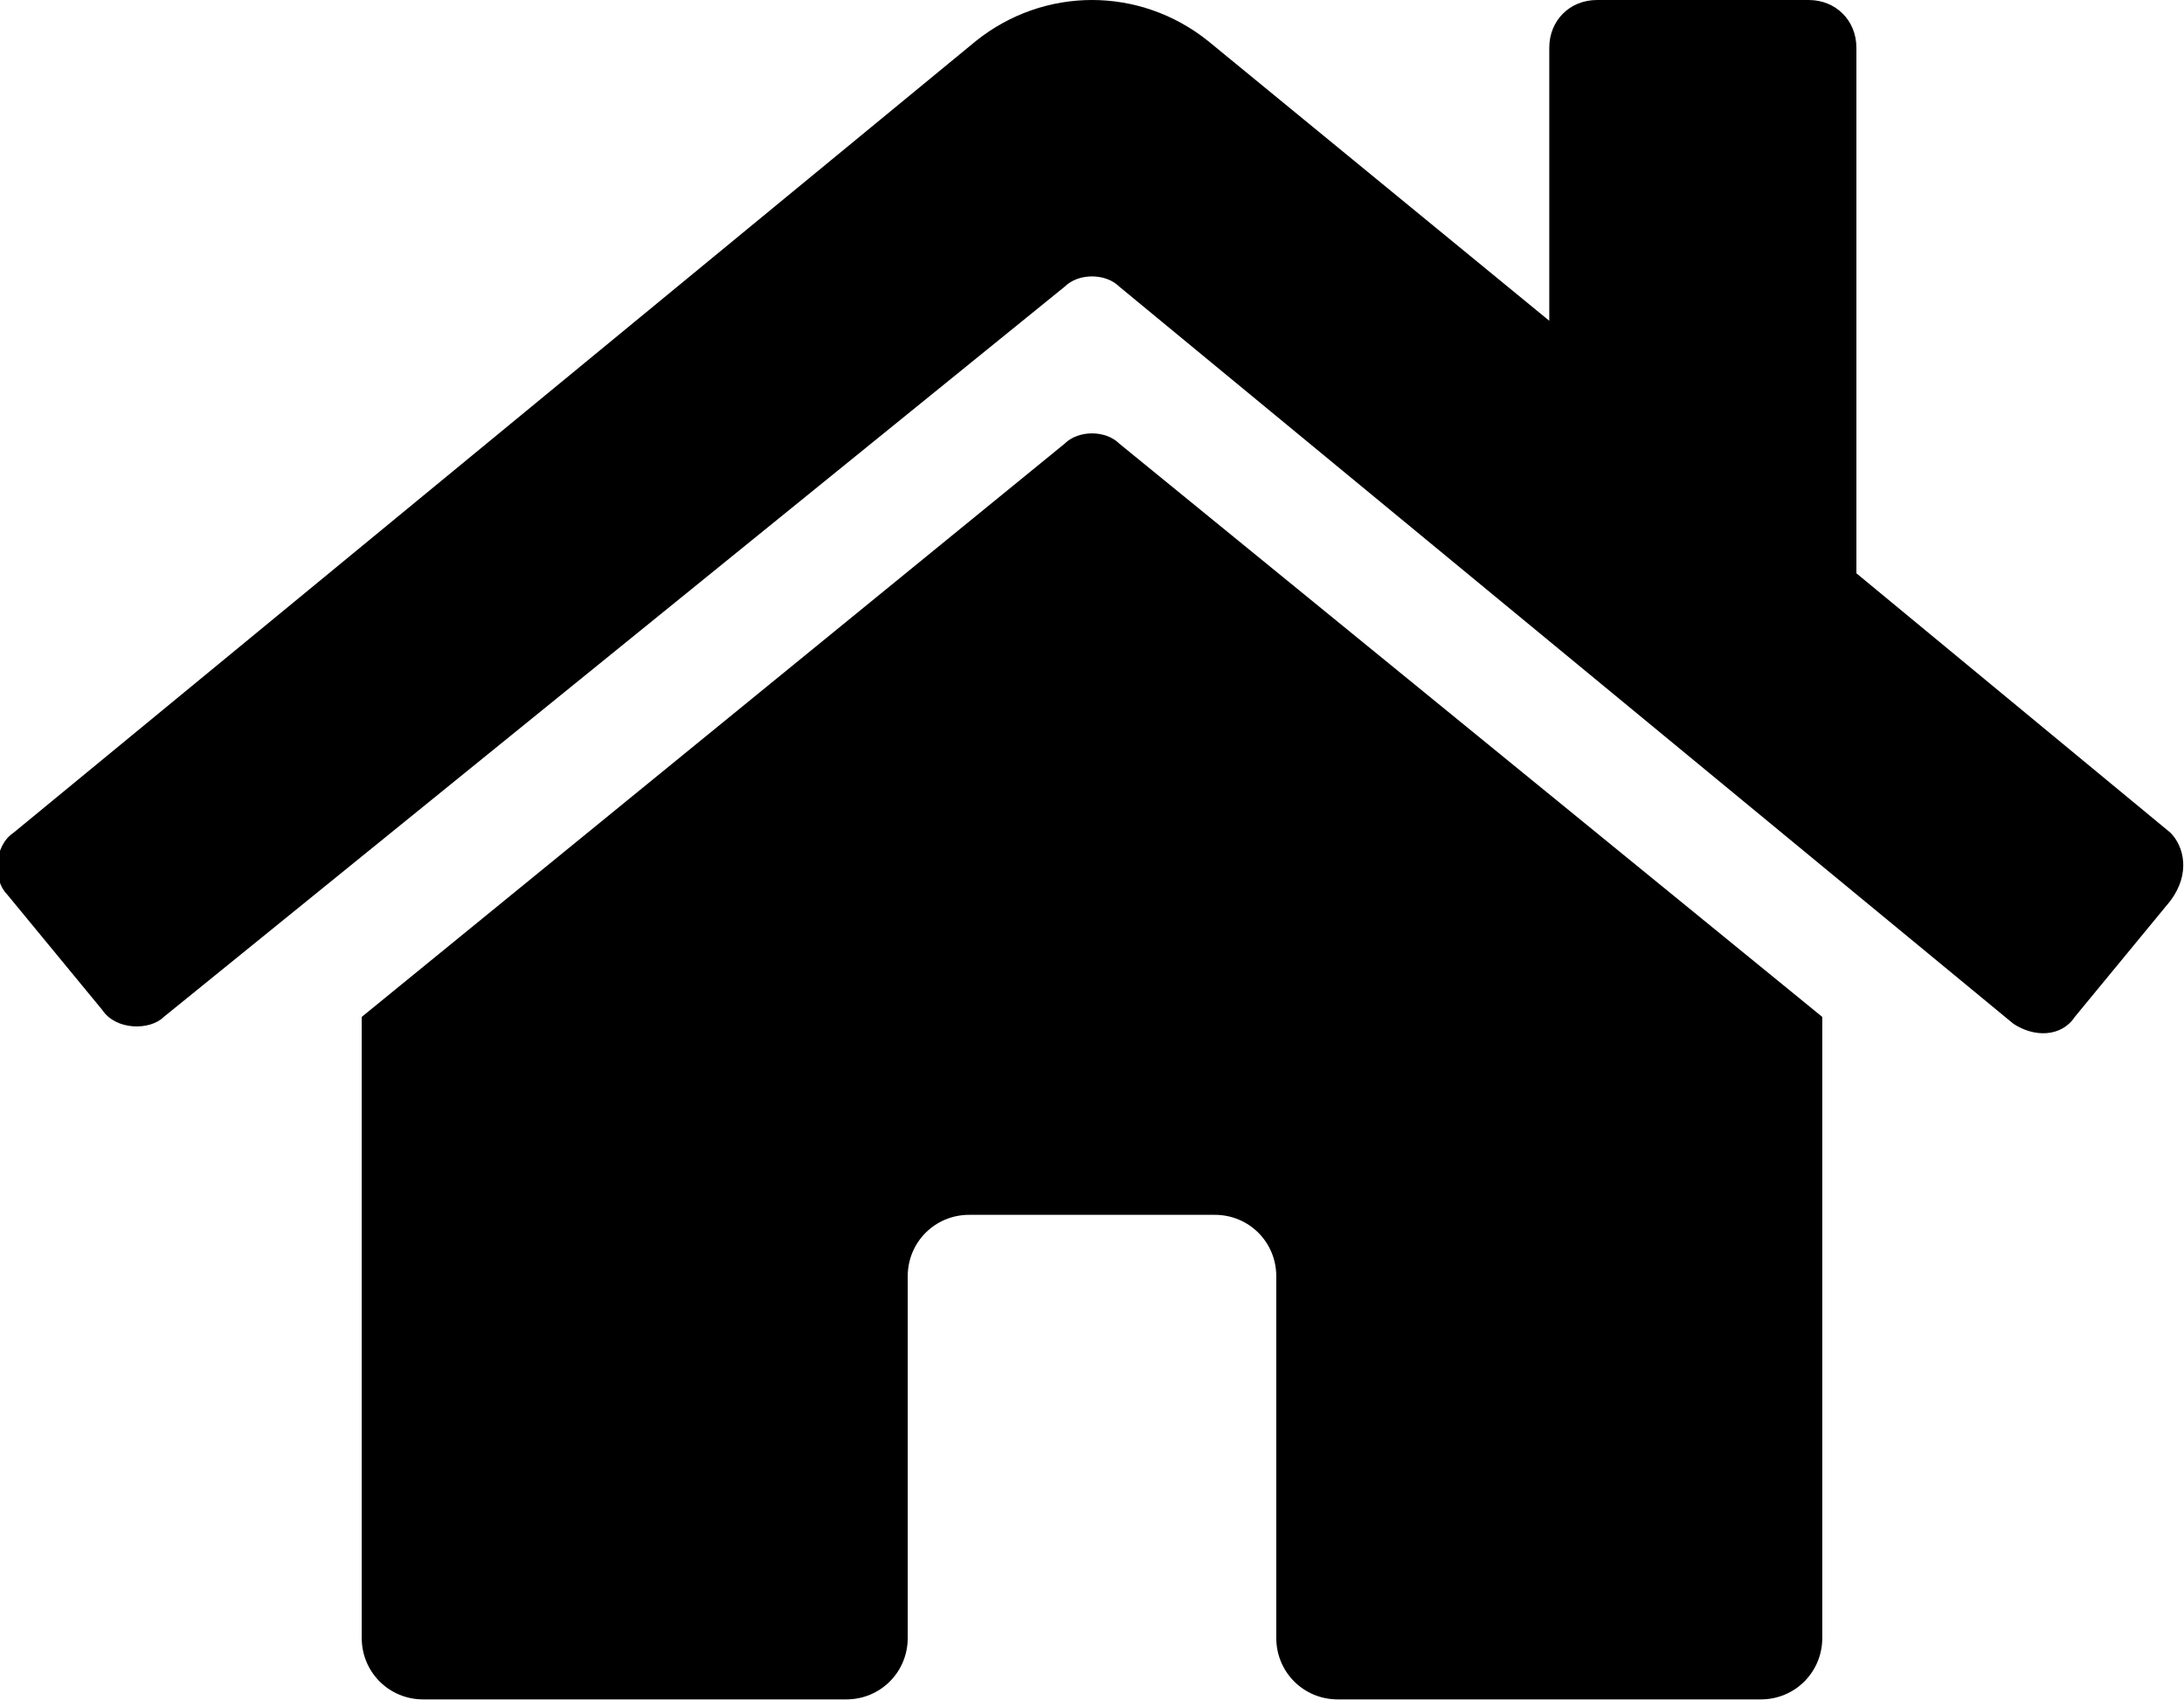
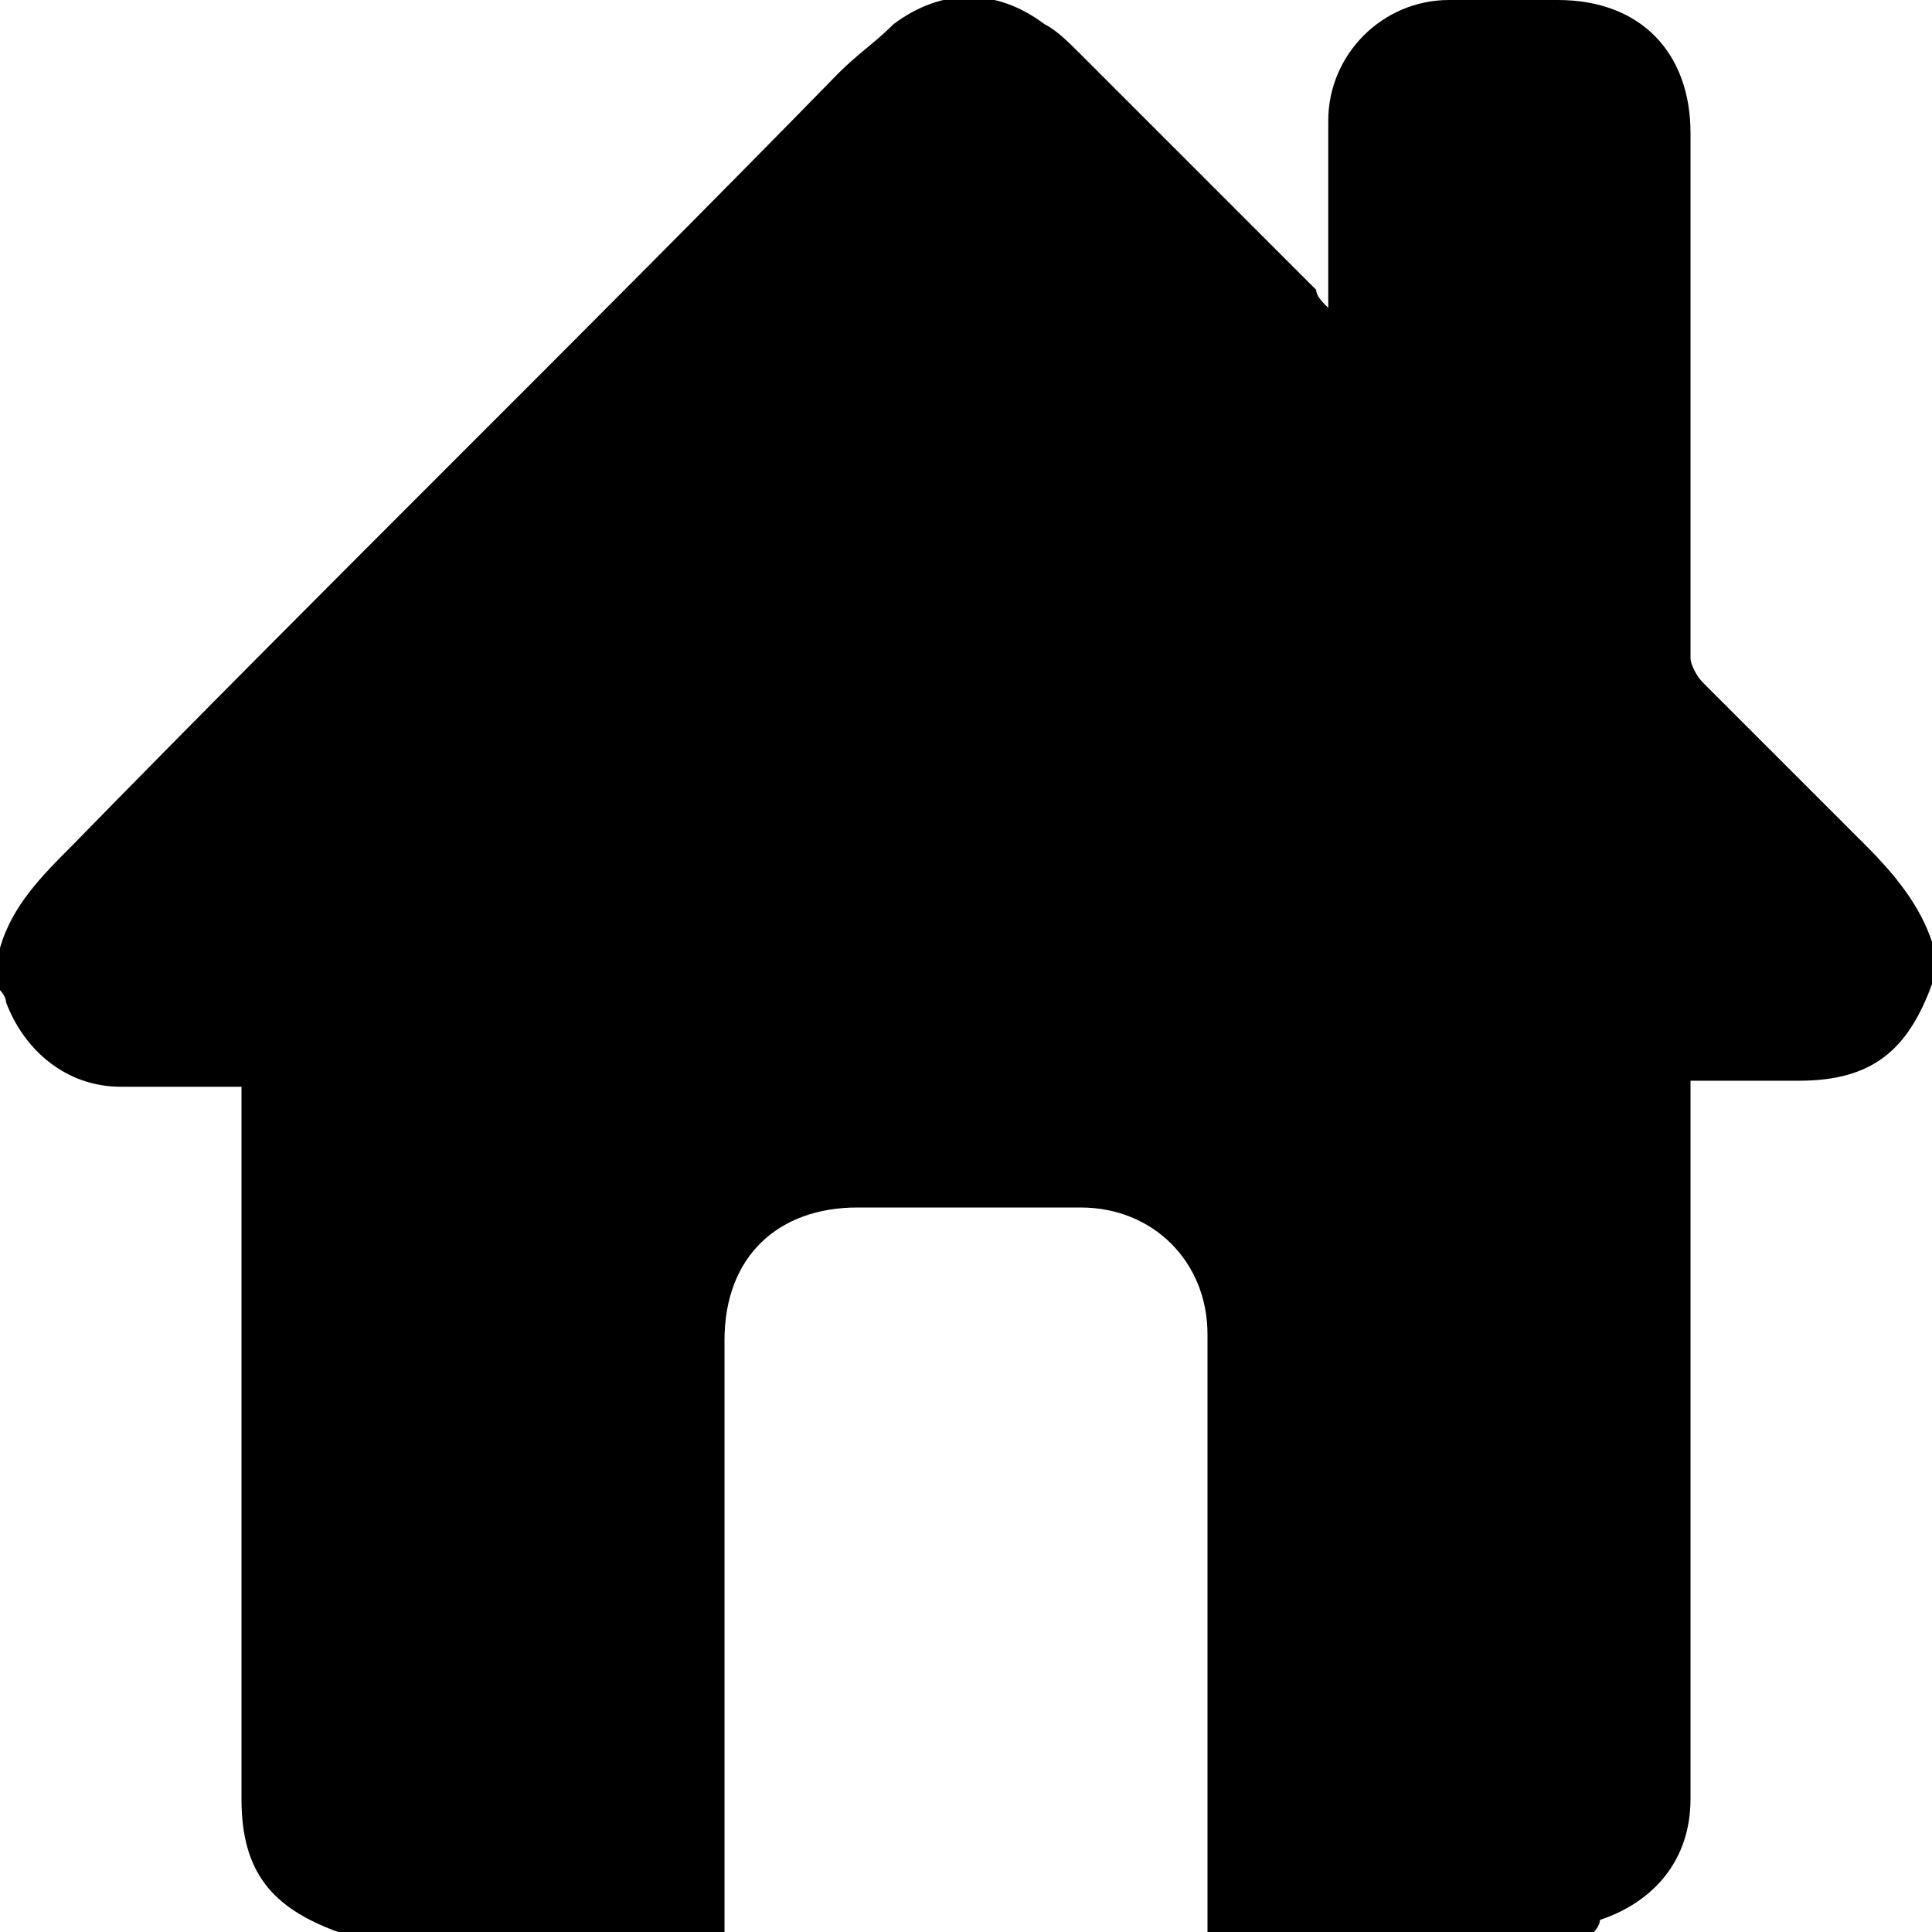
- <svg xmlns="http://www.w3.org/2000/svg" version="1.1" id="Home" x="0px" y="0px" viewBox="0 0 32 24.9" style="enable-background:new 0 0 32 24.9;" xml:space="preserve">
-   <path id="Icon_awesome-home" d="M15.6,6.5L5.3,14.9V24c0,0.5,0.4,0.9,0.9,0.9l6.2,0c0.5,0,0.9-0.4,0.9-0.9v-5.3  c0-0.5,0.4-0.9,0.9-0.9c0,0,0,0,0,0h3.6c0.5,0,0.9,0.4,0.9,0.9c0,0,0,0,0,0V24c0,0.5,0.4,0.9,0.9,0.9c0,0,0,0,0,0l6.2,0  c0.5,0,0.9-0.4,0.9-0.9v-9.1L16.4,6.5C16.2,6.3,15.8,6.3,15.6,6.5z M31.8,12.2l-4.6-3.8V0.7c0-0.4-0.3-0.7-0.7-0.7l0,0h-3.1  c-0.4,0-0.7,0.3-0.7,0.7v4l-5-4.1c-1-0.8-2.4-0.8-3.4,0L0.2,12.2c-0.3,0.2-0.3,0.7-0.1,0.9c0,0,0,0,0,0l1.4,1.7  c0.2,0.3,0.7,0.3,0.9,0.1c0,0,0,0,0,0L15.6,4.2c0.2-0.2,0.6-0.2,0.8,0l13.1,10.8c0.3,0.2,0.7,0.2,0.9-0.1c0,0,0,0,0,0l1.4-1.7  C32.1,12.8,32,12.4,31.8,12.2C31.8,12.2,31.8,12.2,31.8,12.2L31.8,12.2z" />
+ <svg xmlns="http://www.w3.org/2000/svg" version="1.1" id="Home" x="0px" y="0px" viewBox="0 0 32 32" style="enable-background:new 0 0 32 32;" xml:space="preserve">
+   <path d="M26.4,32c-2.1,0-4.2,0-6.4,0c0-3.3,0-6.6,0-9.9c0-1.2-0.9-2.1-2.1-2.1c-1.2,0-2.5,0-3.7,0c-1.3,0-2.2,0.8-2.2,2.2  c0,3.3,0,6.5,0,9.8c-2.1,0-4.2,0-6.4,0c0,0,0,0,0,0c-1.1-0.4-1.6-1-1.6-2.2c0-3.8,0-7.6,0-11.4c0-0.1,0-0.2,0-0.4c-0.4,0-0.7,0-1,0  c-0.3,0-0.7,0-1,0c-0.9,0-1.6-0.6-1.9-1.4c0-0.1-0.1-0.2-0.1-0.2c0-0.2,0-0.5,0-0.7c0.2-0.7,0.7-1.2,1.2-1.7  C5.4,9.7,9.7,5.5,13.9,1.2c0.3-0.3,0.6-0.5,0.9-0.8c0.8-0.6,1.7-0.6,2.5,0c0.2,0.1,0.4,0.3,0.6,0.5c1.3,1.3,2.6,2.6,3.9,3.9  C21.8,4.9,21.9,5,22,5.1c0-0.4,0-2.7,0-3.1c0-1.1,0.9-2,2-2c0.6,0,1.2,0,1.8,0C27.2,0,28,0.9,28,2.2c0,2.2,0,6.5,0,8.7  c0,0.1,0.1,0.3,0.2,0.4c0.9,0.9,1.8,1.8,2.7,2.7c0.5,0.5,0.9,1,1.1,1.6c0,0.2,0,0.5,0,0.7c0,0,0,0,0,0c-0.4,1.1-1,1.6-2.2,1.6  c-0.6,0-1.2,0-1.8,0c0,0.2,0,0.3,0,0.4c0,3.8,0,7.7,0,11.5c0,1-0.6,1.7-1.5,2C26.5,31.9,26.4,32,26.4,32z" />
</svg>
